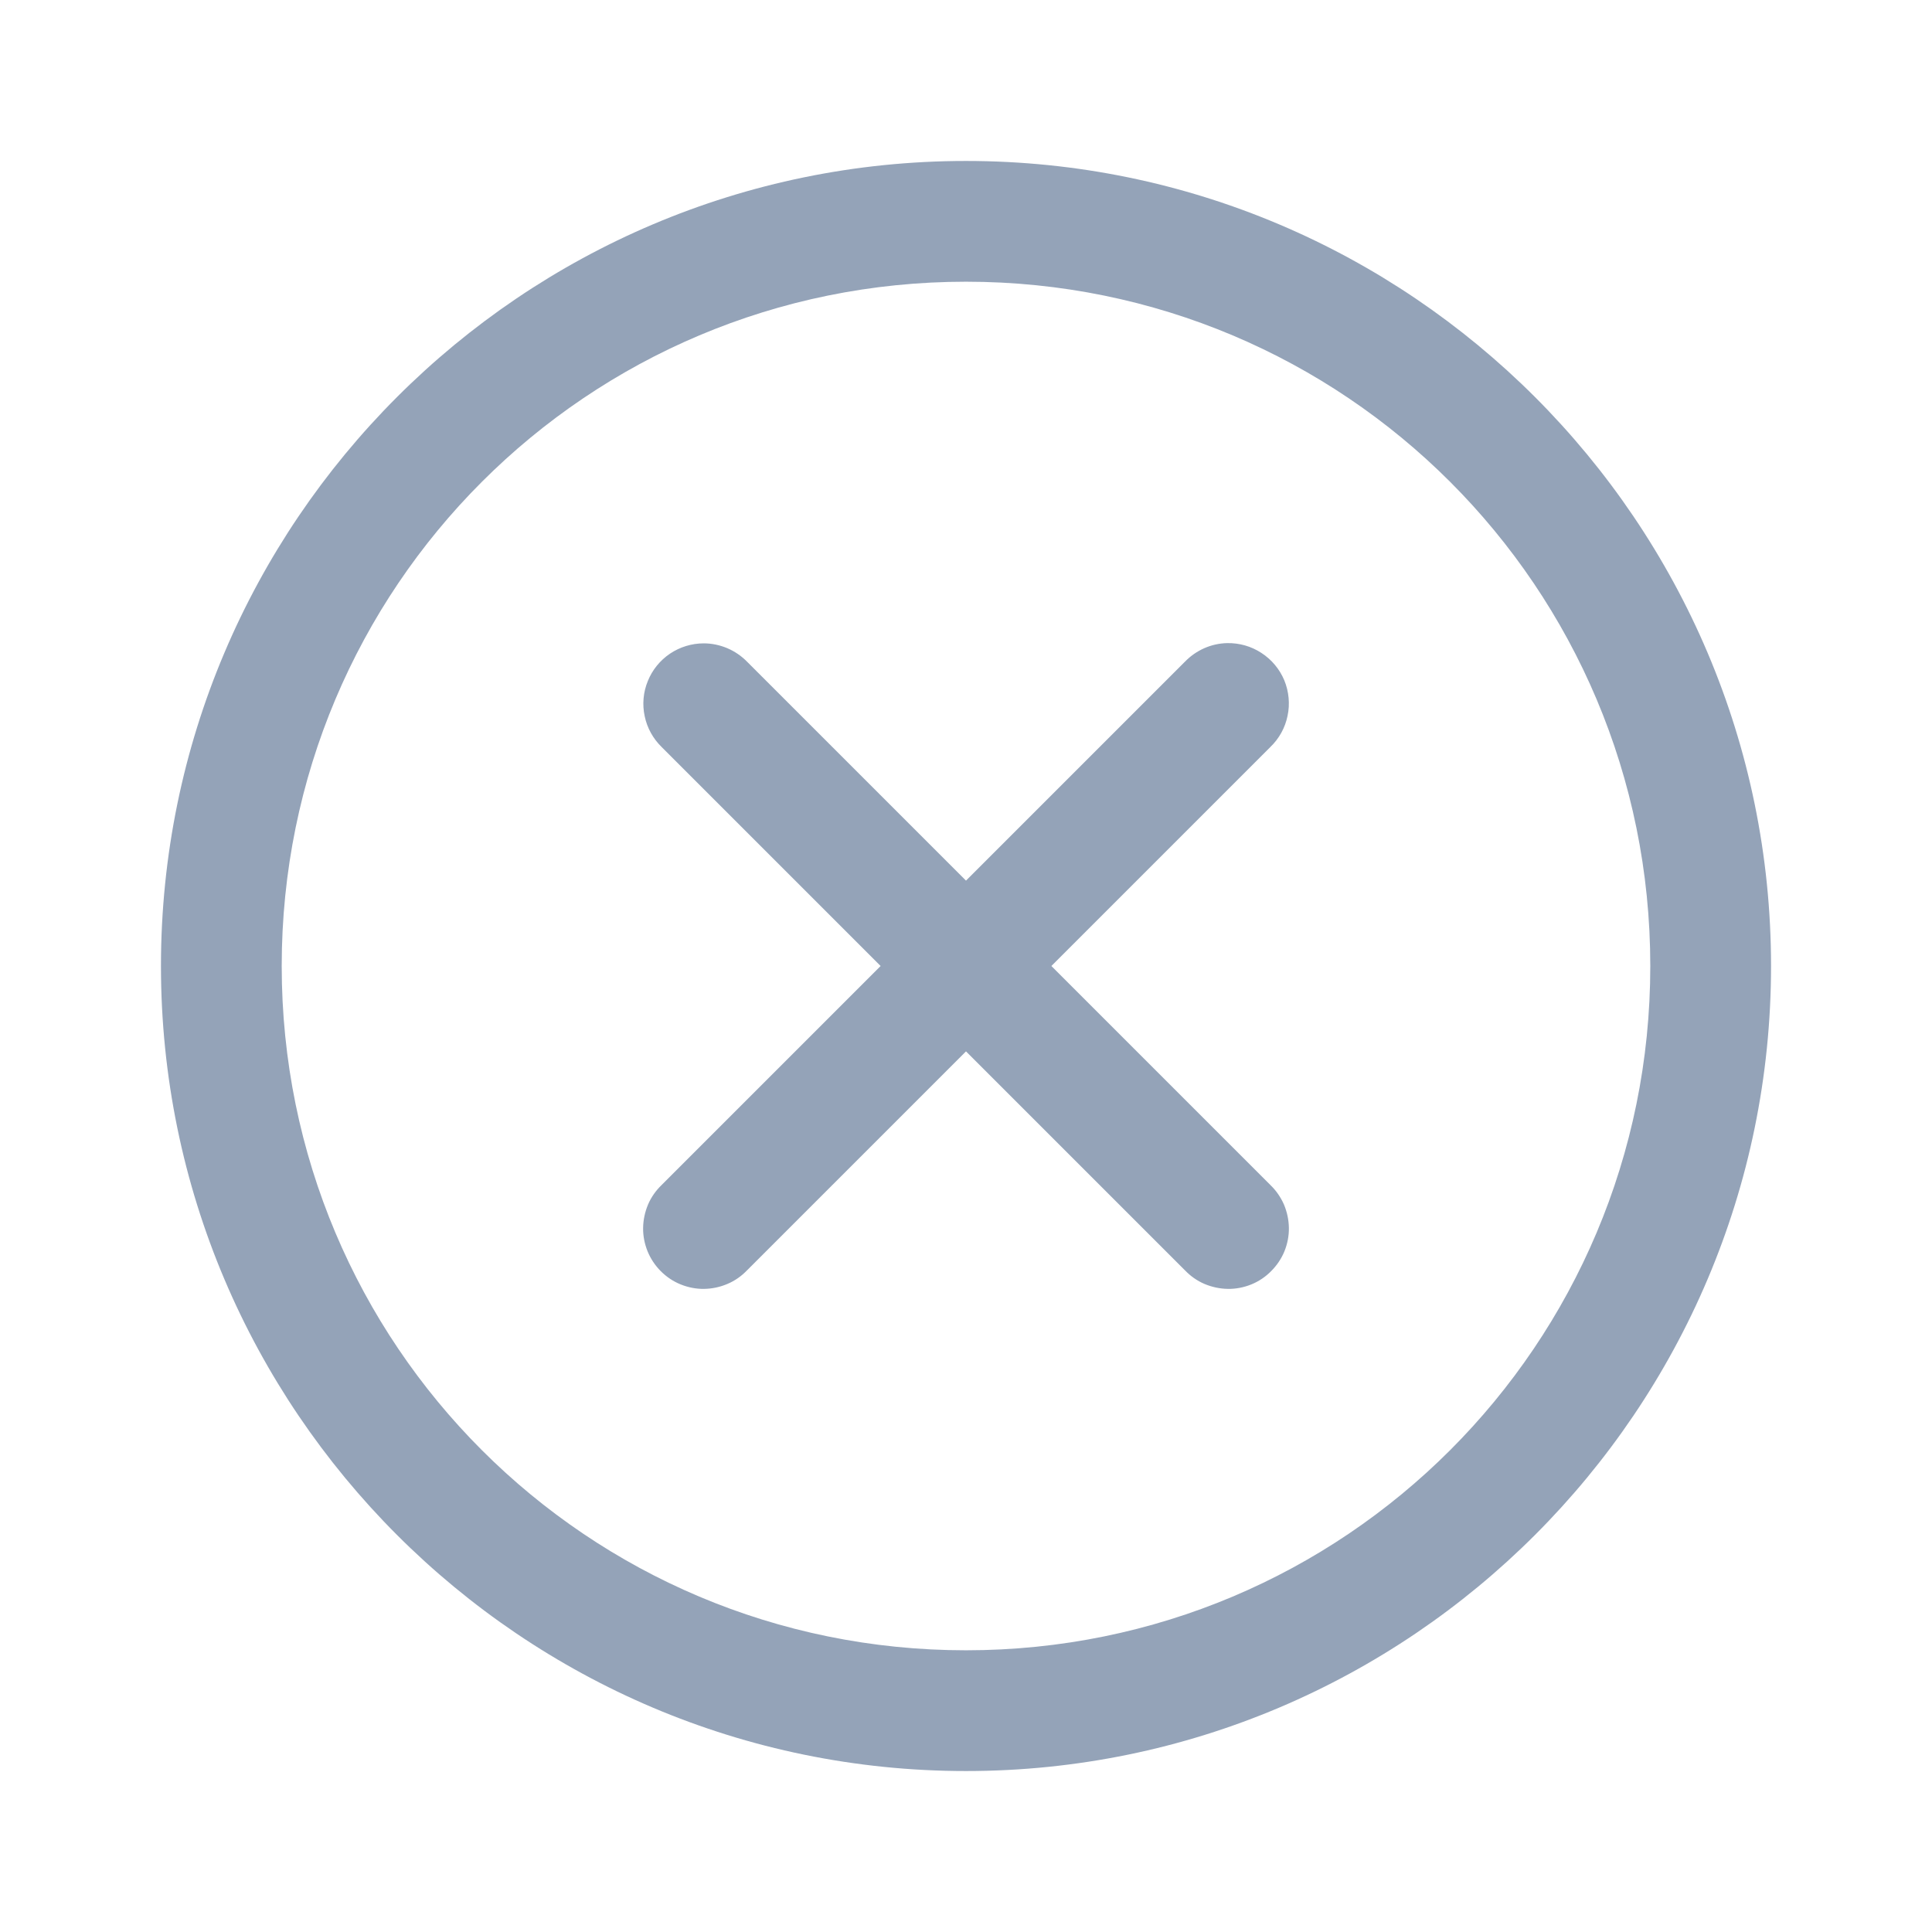
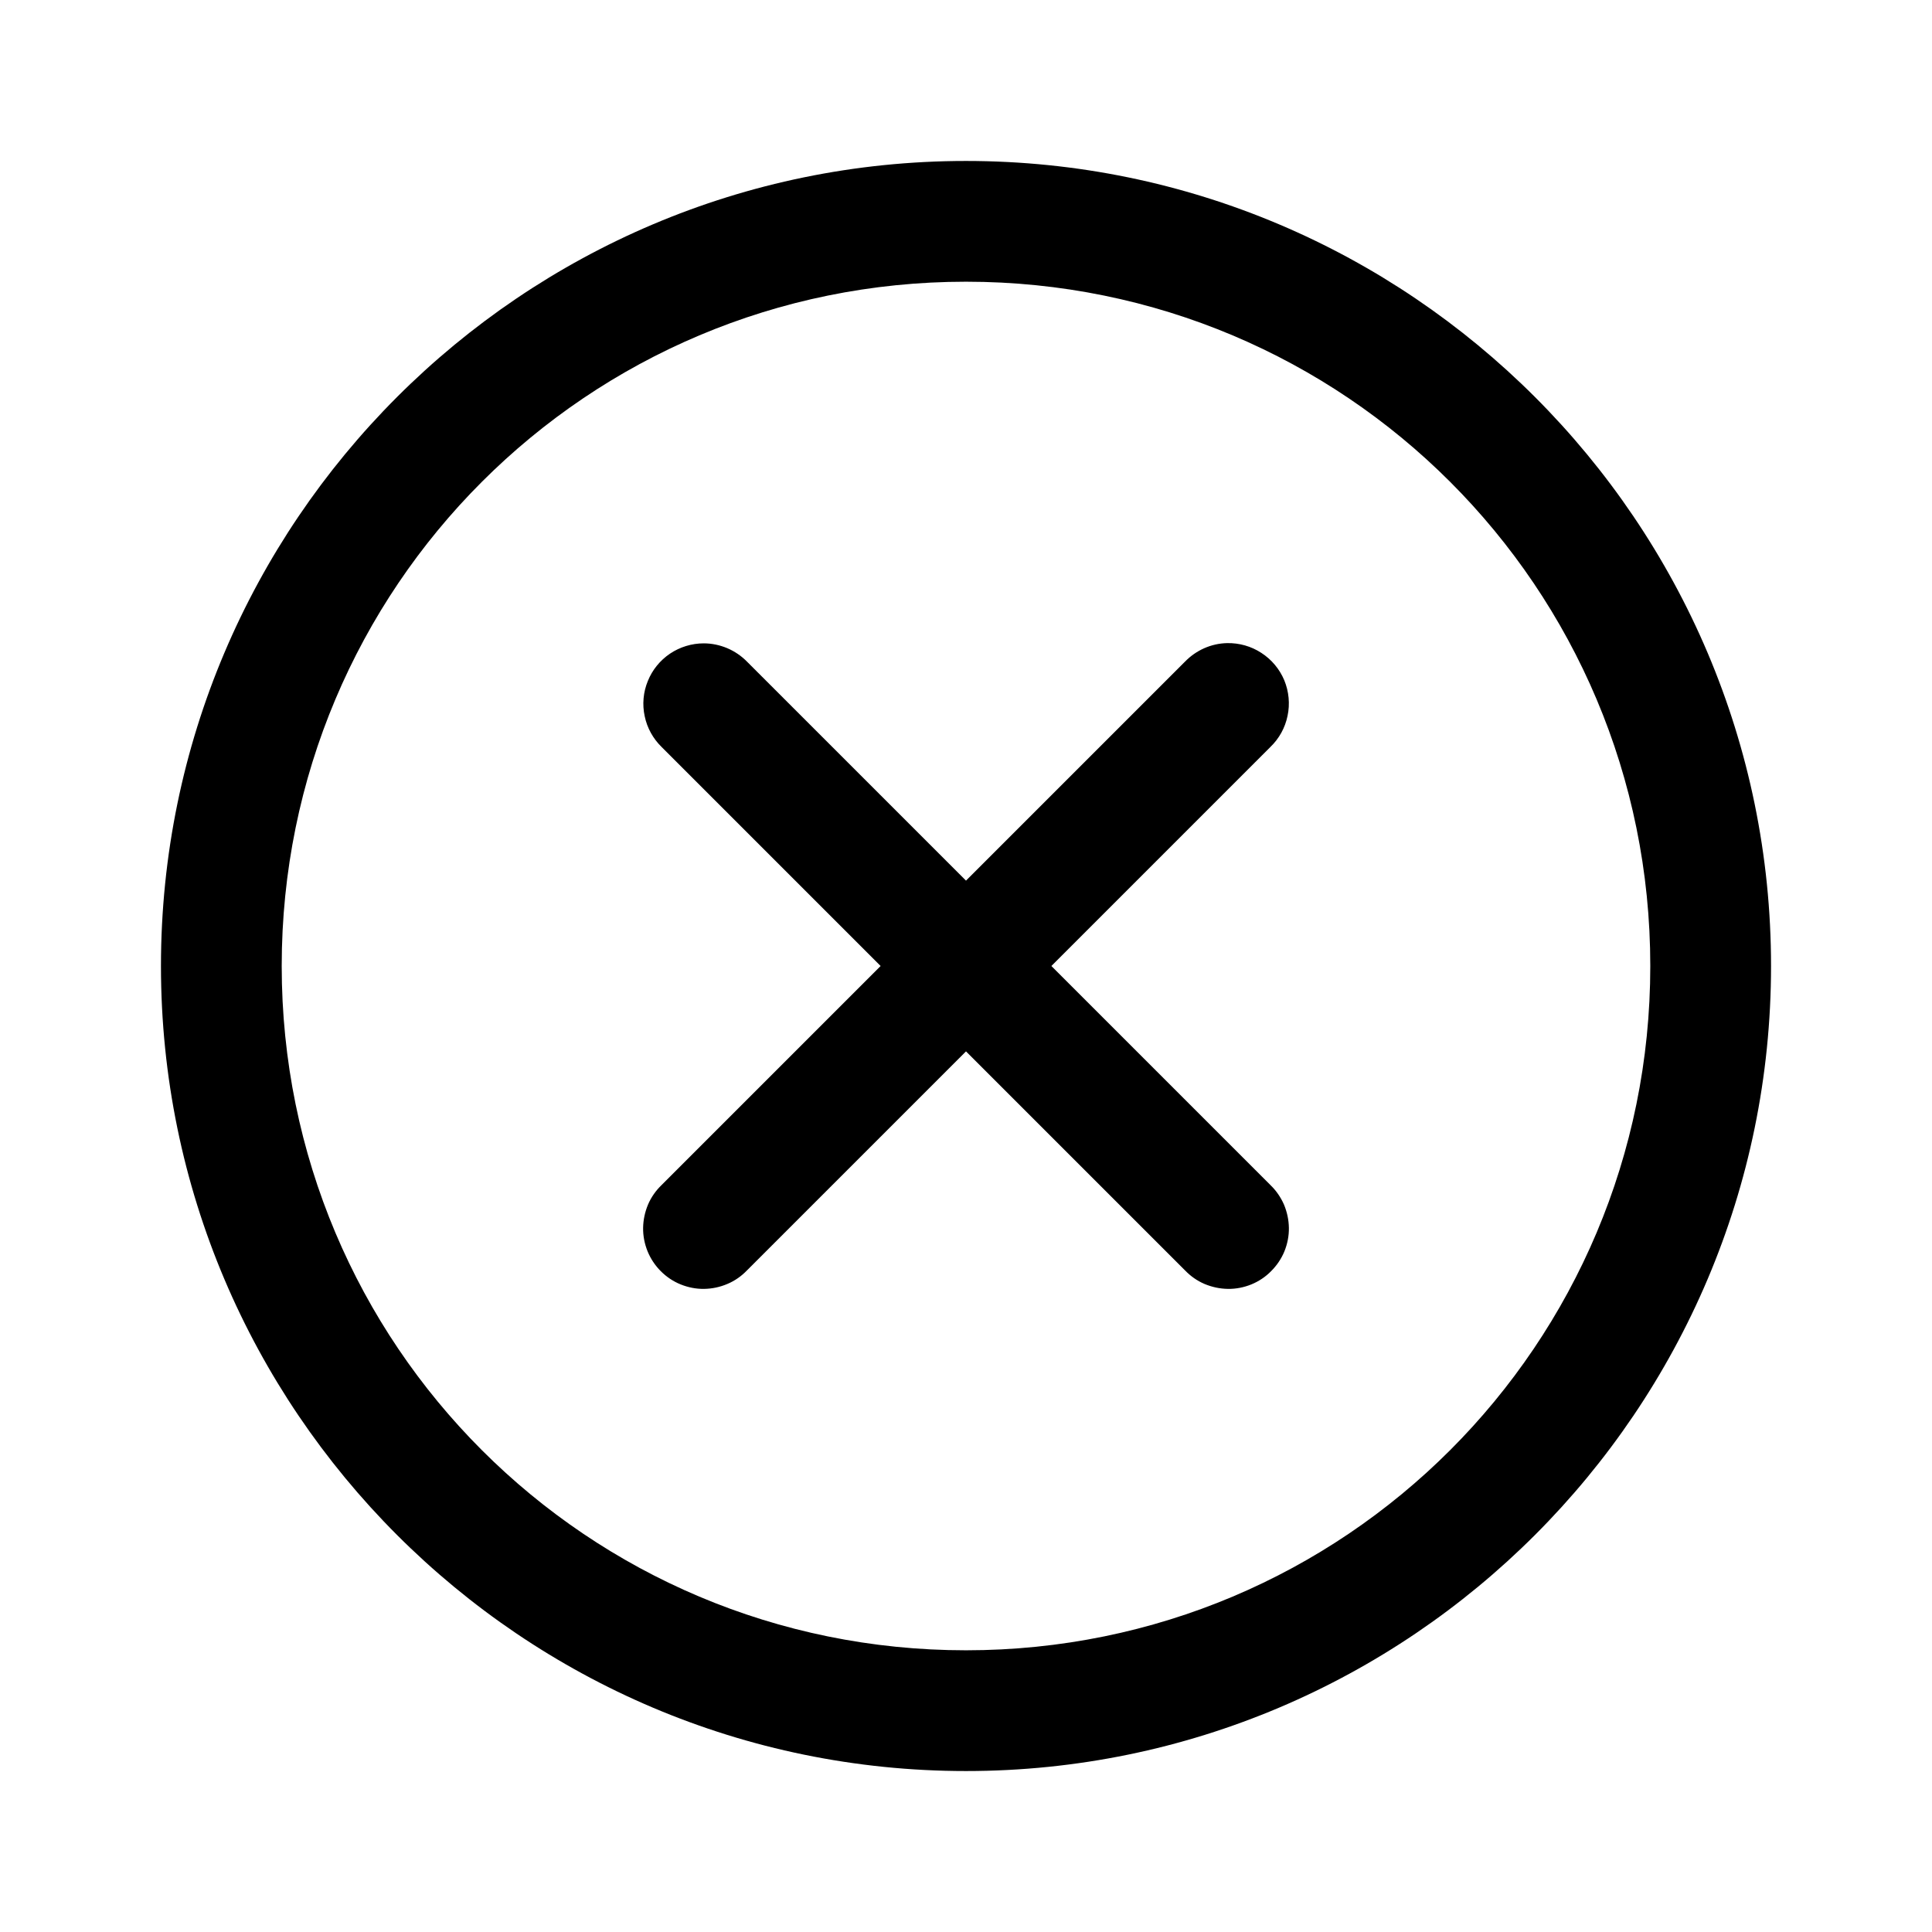
- <svg xmlns="http://www.w3.org/2000/svg" width="16" height="16" viewBox="0 0 16 16" fill="none">
+ <svg width="16" height="16" viewBox="0 0 16 16">
  <g id="cancel_circle">
-     <path id="vector" d="M8 1.333C4.324 1.333 1.333 4.324 1.333 8C1.333 11.676 4.324 14.667 8 14.667C11.676 14.667 14.667 11.676 14.667 8C14.667 4.324 11.676 1.333 8 1.333ZM8 2.333C11.136 2.333 13.667 4.864 13.667 8C13.667 11.136 11.136 13.667 8 13.667C4.864 13.667 2.333 11.136 2.333 8C2.333 4.864 4.864 2.333 8 2.333ZM10.162 5.326C10.03 5.329 9.905 5.385 9.813 5.48L8 7.293L6.187 5.48C6.14 5.432 6.084 5.394 6.023 5.368C5.961 5.342 5.895 5.328 5.828 5.328C5.729 5.328 5.631 5.358 5.549 5.413C5.466 5.469 5.402 5.548 5.365 5.64C5.327 5.732 5.318 5.834 5.339 5.931C5.359 6.028 5.408 6.117 5.48 6.187L7.293 8L5.48 9.813C5.432 9.859 5.393 9.914 5.367 9.975C5.341 10.037 5.327 10.102 5.326 10.169C5.325 10.235 5.338 10.301 5.363 10.363C5.388 10.424 5.425 10.48 5.472 10.527C5.52 10.575 5.575 10.612 5.637 10.637C5.699 10.662 5.765 10.675 5.831 10.674C5.898 10.673 5.963 10.659 6.024 10.633C6.086 10.607 6.141 10.568 6.187 10.52L8 8.707L9.813 10.52C9.859 10.568 9.914 10.607 9.975 10.633C10.037 10.659 10.102 10.673 10.169 10.674C10.235 10.675 10.301 10.662 10.363 10.637C10.424 10.612 10.48 10.575 10.527 10.527C10.574 10.48 10.612 10.424 10.637 10.363C10.662 10.301 10.675 10.235 10.674 10.169C10.673 10.102 10.659 10.037 10.633 9.975C10.606 9.914 10.568 9.859 10.52 9.813L8.707 8L10.52 6.187C10.593 6.117 10.643 6.027 10.663 5.928C10.684 5.83 10.674 5.727 10.636 5.634C10.597 5.541 10.531 5.462 10.446 5.407C10.362 5.352 10.263 5.324 10.162 5.326Z" fill="#94A3B8" />
+     <path id="vector" d="M8 1.333C4.324 1.333 1.333 4.324 1.333 8C1.333 11.676 4.324 14.667 8 14.667C11.676 14.667 14.667 11.676 14.667 8C14.667 4.324 11.676 1.333 8 1.333ZM8 2.333C11.136 2.333 13.667 4.864 13.667 8C13.667 11.136 11.136 13.667 8 13.667C4.864 13.667 2.333 11.136 2.333 8C2.333 4.864 4.864 2.333 8 2.333ZM10.162 5.326C10.03 5.329 9.905 5.385 9.813 5.48L8 7.293L6.187 5.48C6.14 5.432 6.084 5.394 6.023 5.368C5.961 5.342 5.895 5.328 5.828 5.328C5.729 5.328 5.631 5.358 5.549 5.413C5.466 5.469 5.402 5.548 5.365 5.64C5.327 5.732 5.318 5.834 5.339 5.931C5.359 6.028 5.408 6.117 5.48 6.187L7.293 8L5.48 9.813C5.432 9.859 5.393 9.914 5.367 9.975C5.341 10.037 5.327 10.102 5.326 10.169C5.325 10.235 5.338 10.301 5.363 10.363C5.388 10.424 5.425 10.48 5.472 10.527C5.52 10.575 5.575 10.612 5.637 10.637C5.699 10.662 5.765 10.675 5.831 10.674C5.898 10.673 5.963 10.659 6.024 10.633C6.086 10.607 6.141 10.568 6.187 10.52L8 8.707L9.813 10.52C9.859 10.568 9.914 10.607 9.975 10.633C10.037 10.659 10.102 10.673 10.169 10.674C10.235 10.675 10.301 10.662 10.363 10.637C10.424 10.612 10.48 10.575 10.527 10.527C10.574 10.48 10.612 10.424 10.637 10.363C10.662 10.301 10.675 10.235 10.674 10.169C10.673 10.102 10.659 10.037 10.633 9.975C10.606 9.914 10.568 9.859 10.52 9.813L8.707 8L10.52 6.187C10.593 6.117 10.643 6.027 10.663 5.928C10.684 5.83 10.674 5.727 10.636 5.634C10.597 5.541 10.531 5.462 10.446 5.407C10.362 5.352 10.263 5.324 10.162 5.326Z" fill="currentColor" />
  </g>
</svg>
